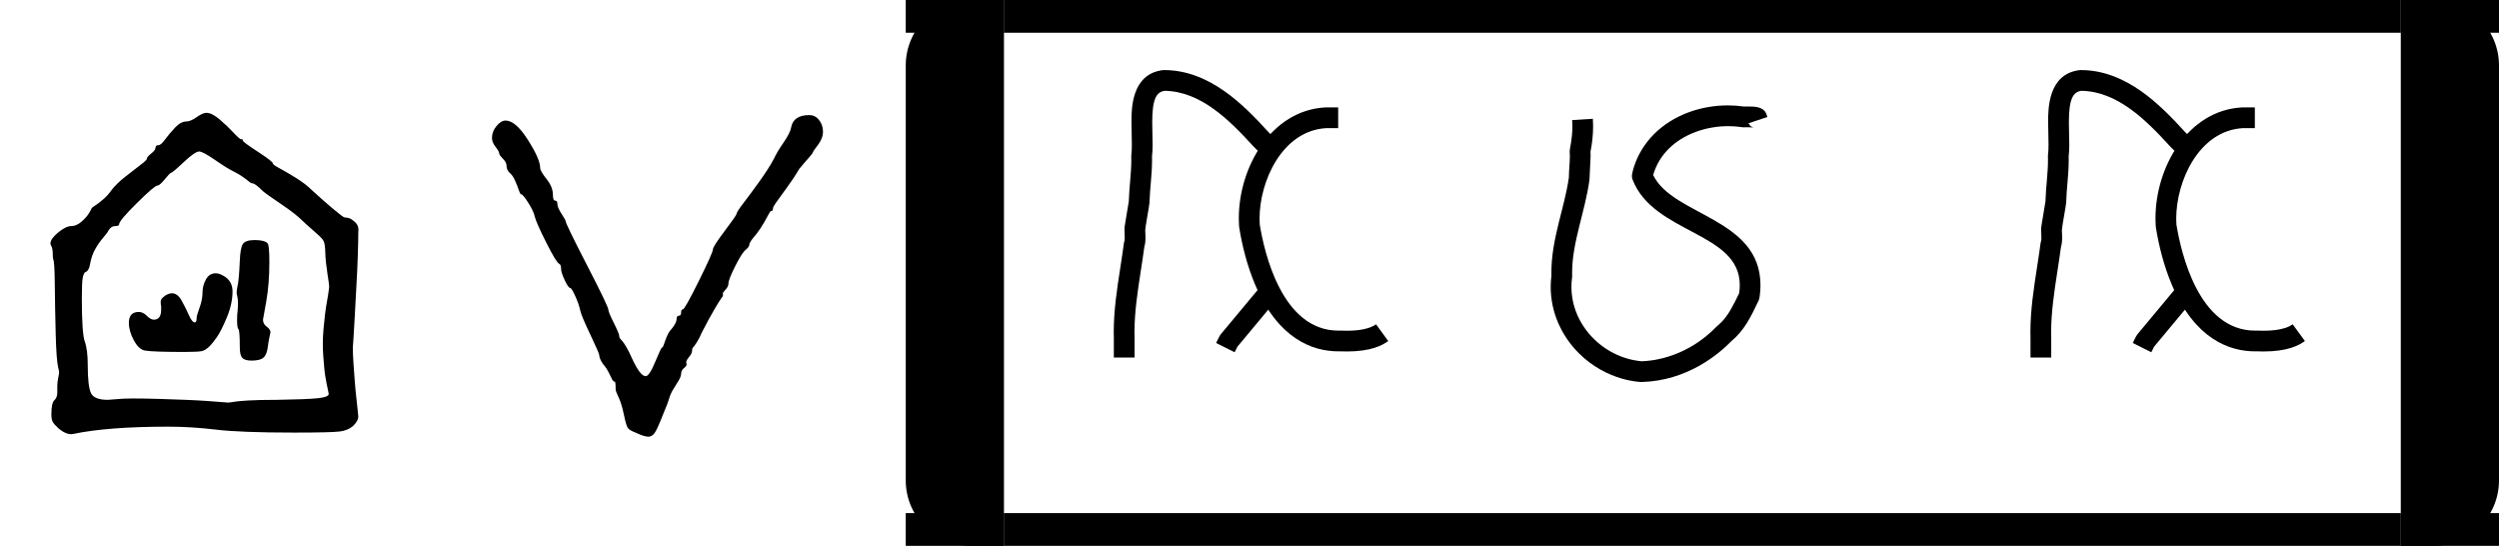
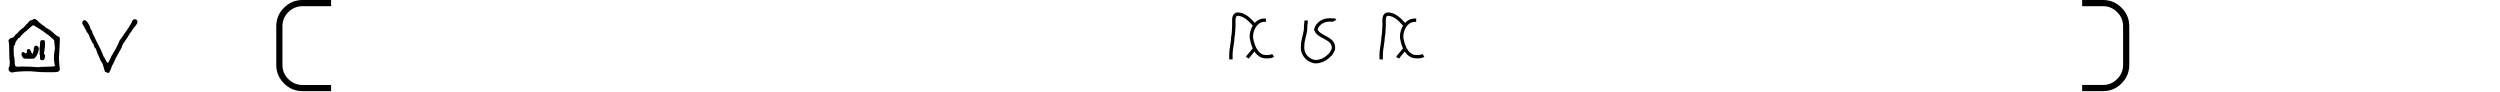
- <svg xmlns="http://www.w3.org/2000/svg" version="1.1" width="4580" height="1000" viewBox="0 0 4580 1000">
+ <svg xmlns="http://www.w3.org/2000/svg" version="1.1" width="27430" height="1000" viewBox="0 0 27430 1000">
  <path d="M126 137Q126 137 126 151Q126 160 128.0 169.0Q130 178 130 182Q130 184 128 192Q124 208 122.5 266.0Q121 324 120.5 375.0Q120 426 117 430Q116 433 116.0 443.5Q116 454 112 461Q111 462 111 465Q111 475 128.0 489.0Q145 503 157 503Q168 503 179.0 512.5Q190 522 195.5 531.0Q201 540 201 541Q201 543 207.5 547.0Q214 551 225.5 560.5Q237 570 246 583Q256 596 275.5 611.5Q295 627 309.0 637.5Q323 648 323 651Q323 655 332.5 662.5Q342 670 342 675Q342 681 349 681Q354 681 363.5 694.0Q373 707 385.5 720.0Q398 733 410 733Q419 733 432.5 742.5Q446 752 454 752Q466 752 483.0 737.5Q500 723 513.5 708.5Q527 694 530 694Q533 694 533.5 693.5Q534 693 534 691Q534 688 567.0 666.5Q600 645 600 641Q600 638 614.0 630.5Q628 623 650.0 609.5Q672 596 687 581Q711 559 733.0 540.5Q755 522 758 522Q762 522 767.5 520.5Q773 519 781.5 511.0Q790 503 788 489Q788 472 787.0 440.0Q786 408 784.0 374.0Q782 340 780.5 309.0Q779 278 777.5 257.5Q776 237 776 236Q776 221 777.5 199.5Q779 178 780.5 159.0Q782 140 784.0 123.0Q786 106 787.0 95.0Q788 84 788 84Q788 75 777 64Q766 54 748.0 51.5Q730 49 647 49Q529 49 475.0 55.5Q421 62 370 62Q237 62 161 46Q147 43 129 58Q119 67 116.0 72.5Q113 78 113 89Q113 114 119.5 120.0Q126 126 126 137ZM291 124Q320 124 351.5 123.0Q383 122 408.5 121.0Q434 120 455.0 118.5Q476 117 488.5 116.0Q501 115 501 115Q506 115 513.5 116.5Q521 118 544.5 119.5Q568 121 609 121Q674 122 698.5 124.5Q723 127 723 134Q723 134 722.5 136.5Q722 139 721.0 144.0Q720 149 718.5 156.0Q717 163 715.5 172.5Q714 182 713.0 193.0Q712 204 711.0 217.5Q710 231 710 245Q710 259 711.5 276.5Q713 294 715.0 310.0Q717 326 719.5 339.5Q722 353 723.0 361.5Q724 370 724 370Q724 374 720.0 399.5Q716 425 715.5 444.0Q715 463 712.0 469.5Q709 476 696 487Q693 490 686.0 496.0Q679 502 674.0 506.5Q669 511 666 514Q650 530 618.0 551.5Q586 573 578 580Q561 597 555 597Q552 597 548.0 600.5Q544 604 535.0 610.5Q526 617 514 623Q501 629 473.5 648.0Q446 667 438 667Q429 667 404.0 643.5Q379 620 376 620Q374 620 362.5 606.0Q351 592 346 592Q340 592 301.0 553.5Q262 515 262 507Q262 503 253 503Q245 503 239 494Q237 489 227.0 477.5Q217 466 209.5 452.5Q202 439 199 424Q196 404 188 402Q184 400 182.0 389.5Q180 379 180 344Q180 267 186.5 249.0Q193 231 193 197Q193 151 200.0 136.0Q207 121 237 121Q241 121 256.5 122.5Q272 124 291 124Z" transform="translate(0.00,833.33) scale(0.8333,-0.8333)" fill="#000000" />
  <path d="m 432.427,-300.259 c 0,-4 2.167,-11.833 6.5,-23.5 4.333,-11.667 6.5,-22.833 6.5,-33.5 0,-10 2.5,-19.5 7.5,-28.5 5,-9 12.167,-13.5 21.5,-13.5 4.667,0 10,1.667 16,5 14,7.333 21,19 21,35 0,18 -4.167,37 -12.5,57 -8.333,20 -15.667,34.5 -22,43.5 -6.333,9 -11.5,15.5 -15.5,19.5 -6,6 -11.667,9.667 -17,11 -5.333,1.333 -18,2 -38,2 -45.333,0 -74.333,-1 -87,-3 -9.333,-1.333 -17.667,-8.833 -25,-22.5 -7.333,-13.667 -11,-26.5 -11,-38.5 0,-16 7.333,-24 22,-24 6,0 11.833,2.833 17.5,8.5 5.667,5.667 10.833,8.5 15.5,8.5 10.667,0 16,-7.333 16,-22 v -7 c -1.333,-7.333 -1.333,-12.333 0,-15 1.333,-2.667 4.333,-5.667 9,-9 5.333,-3.333 10.333,-5 15,-5 8,0 15,5.333 21,16 6,10.667 11.333,21.333 16,32 4.667,10.667 9,16 13,16 2.667,0 4,-3 4,-9 z m 95,-126 c 0.667,-18.667 2.833,-31 6.5,-37 3.667,-6 12.5,-9 26.5,-9 14,0 23.333,2.333 28,7 2.667,2.667 4,16.333 4,41 0,32.667 -2.333,62 -7,88 l -7,39 c 0,6.667 3,12 9,16 6,4.667 8.333,9.333 7,14 -2.667,11.333 -4.333,20.333 -5,27 -1.333,12.667 -4.5,21.333 -9.5,26 -5,4.667 -13.833,7 -26.5,7 -10,0 -16.833,-2 -20.5,-6 -3.667,-4 -5.5,-11.667 -5.5,-23 0,-24.667 -1,-38 -3,-40 -2,-2 -3,-8.667 -3,-20 0,-8 0.333,-14.333 1,-19 0.667,-7.333 1,-13.333 1,-18 0,-6 -0.5,-11 -1.5,-15 -1,-4 -1.5,-6.667 -1.5,-8 0,-3.333 0.667,-8.333 2,-15 2,-7.333 3.667,-25.667 5,-55 z" transform="translate(0.00,833.33) scale(0.8333,0.8333)" fill="#000000" />
  <path d="M116 735Q138 735 165.0 692.5Q192 650 192 631Q192 624 206.0 606.5Q220 589 220 572Q220 559 225.0 559.0Q230 559 230 551Q230 544 239.0 530.0Q248 516 248 514Q248 508 295.0 417.0Q342 326 342 319Q342 314 354.0 290.0Q366 266 366 261Q366 258 367.5 256.0Q369 254 372.0 251.0Q375 248 381.0 238.0Q387 228 394 212Q412 173 424 173Q432 173 445.0 204.5Q458 236 460 236Q462 236 464.0 242.5Q466 249 470.5 260.0Q475 271 482 278Q492 291 492 298Q492 306 497.0 306.0Q502 306 502.0 313.0Q502 320 506 320Q510 320 541.0 382.5Q572 445 572 452Q572 458 598.0 492.5Q624 527 624 530Q624 534 639.0 553.5Q654 573 674.5 601.5Q695 630 706 651Q713 666 727.5 687.0Q742 708 744 720Q749 747 784 747Q797 747 805.5 736.0Q814 725 814 711Q814 696 803.0 681.5Q792 667 792 666Q792 664 786.5 657.5Q781 651 773.0 642.0Q765 633 762 629Q749 607 733.5 586.0Q718 565 711.0 555.0Q704 545 704 542Q704 536 700 536Q698 536 695.0 530.0Q692 524 684.5 511.0Q677 498 668 486Q652 468 652 462Q652 457 642 449Q634 441 620.0 413.0Q606 385 606 376Q606 370 599.0 362.5Q592 355 594 353Q594 352 594 350Q594 349 590.5 344.5Q587 340 575.5 320.5Q564 301 548 270Q542 256 536.5 247.5Q531 239 529.0 237.0Q527 235 526.5 233.0Q526 231 526 228Q526 223 518.5 214.0Q511 205 514 200Q515 196 508.5 191.0Q502 186 502 178Q502 171 492.0 156.0Q482 141 478 131Q476 125 472 113Q454 67 447.0 53.5Q440 40 430 40Q421 40 404 48Q388 54 384.5 59.5Q381 65 376 89Q371 113 364.5 126.5Q358 140 358 144Q358 161 356 161Q353 161 350.5 165.5Q348 170 343.0 180.5Q338 191 330 200Q322 212 322 219Q322 223 302.0 265.0Q282 307 280 318Q277 332 269.0 349.5Q261 367 258 367Q254 367 246.0 384.0Q238 401 238 409Q238 418 234 420Q228 422 206.0 465.5Q184 509 180 524Q178 535 166.0 554.0Q154 573 150 573Q148 573 145.0 582.0Q142 591 137.0 602.5Q132 614 126 619Q118 626 118 636Q118 643 110.5 650.5Q103 658 102 662Q102 667 94.0 677.0Q86 687 86 697Q86 711 96.0 723.0Q106 735 116 735Z" transform="translate(830.00,833.33) scale(0.8333,-0.8333)" fill="#000000" />
-   <path d="M 1840.0 0 H 1780.0 A 120 120 0 0 0 1660.0 120 V 880 A 120 120 0 0 0 1780.0 1000 H 1840.0 Z" fill="#000000" />
-   <path d="M 4400.0 0 H 4460.0 A 120 120 0 0 1 4580.0 120 V 880 A 120 120 0 0 1 4460.0 1000 H 4400.0 Z" fill="#000000" />
-   <rect x="1660.00" y="0.00" width="180.00" height="60.00" fill="#000000" />
-   <rect x="1660.00" y="940.00" width="180.00" height="60.00" fill="#000000" />
-   <rect x="1840.00" y="0.00" width="2560.00" height="60.00" fill="#000000" />
-   <rect x="1840.00" y="940.00" width="2560.00" height="60.00" fill="#000000" />
-   <rect x="4400.00" y="0.00" width="180.00" height="60.00" fill="#000000" />
-   <rect x="4400.00" y="940.00" width="180.00" height="60.00" fill="#000000" />
-   <path d="M 235.77,643.31 C 235.77,651.79 236.00,656.96 236.00,658.00 L 236.00,704.00 L 186.00,704.00 L 186.00,658.38 C 185.85,653.24 185.78,648.11 185.78,643.00 C 185.78,589.09 193.92,537.14 201.71,486.75 C 204.73,467.20 207.71,447.87 210.22,428.73 C 210.91,423.48 212.27,424.09 212.27,414.93 C 212.27,414.74 211.69,397.42 211.69,396.83 C 211.69,389.56 211.69,389.56 215.39,367.94 C 217.73,354.27 220.20,339.84 222.06,327.75 C 223.09,292.37 228.16,260.48 228.16,227.82 C 228.16,223.01 228.00,218.10 228.00,218.00 C 228.00,213.64 229.45,210.87 229.45,189.48 C 229.45,188.94 228.50,136.10 228.50,135.56 C 228.50,104.77 228.50,20.54 303.91,11.20 C 304.93,11.07 305.97,11.00 307.00,11.00 C 417.90,11.00 500.44,96.50 559.09,160.73 L 572.68,174.32 L 537.32,209.68 C 522.91,195.27 522.91,195.27 522.52,194.84 C 464.36,131.12 395.62,62.39 308.58,61.01 C 288.87,64.03 278.57,79.66 278.57,136.86 C 278.57,156.11 279.53,174.47 279.53,190.46 C 279.53,200.32 279.18,209.97 278.04,219.26 C 278.12,222.22 278.15,225.16 278.15,228.08 C 278.15,264.05 272.86,296.47 271.99,330.64 C 271.82,337.02 261.71,389.45 261.71,396.59 C 261.71,402.78 262.37,409.14 262.37,415.72 C 262.37,422.05 261.80,429.41 259.51,437.37 C 256.96,456.56 254.02,475.57 251.11,494.44 C 243.30,544.98 235.77,594.40 235.77,643.31  Z M 543.81,527.98 L 582.22,559.99 L 484.07,677.76 L 477.36,691.19 L 432.63,668.82 C 436.42,661.91 439.21,654.17 443.78,648.01 C 443.78,648.01 543.78,528.01 543.81,527.98  Z M 733.00,639.00 C 733.15,639.00 740.71,639.31 747.60,639.31 C 757.58,639.31 797.07,639.31 818.26,623.81 C 818.26,623.81 847.78,664.17 847.74,664.19 C 833.58,674.56 805.84,689.32 748.28,689.32 C 742.85,689.32 737.68,689.20 732.83,689.01 C 731.20,689.05 729.57,689.07 727.95,689.07 C 665.32,689.07 582.68,659.26 527.28,529.52 C 507.20,482.51 495.14,432.68 488.32,389.97 C 488.28,389.75 487.39,382.24 487.39,368.25 C 487.39,245.04 565.29,108.32 695.60,101.04 C 696.06,101.02 696.53,101.00 697.00,101.00 L 727.00,101.00 L 727.00,151.00 L 697.73,151.00 C 592.35,157.37 537.41,278.21 537.41,369.06 C 537.41,373.82 537.56,378.52 537.86,383.15 C 548.86,451.23 591.53,639.08 727.73,639.08 C 729.89,639.08 732.95,639.00 733.00,639.00 Z" transform="translate(1900.00,120.00) scale(0.76,0.76)" fill="#000000" />
-   <path d="M 184.24,533.83 C 184.24,625.71 260.73,704.65 353.68,712.97 C 386.01,711.86 464.94,701.15 535.02,628.63 C 537.22,626.35 539.76,624.84 545.35,619.26 C 562.88,601.72 575.03,577.42 588.80,548.64 C 589.72,541.69 590.16,535.23 590.16,529.19 C 590.16,400.93 382.04,405.91 331.67,275.00 C 330.56,272.11 330.00,269.06 330.00,266.00 C 330.00,262.47 337.91,210.91 383.37,165.45 C 429.90,118.93 496.36,96.16 561.36,96.16 C 574.48,96.16 587.54,97.08 600.36,98.93 C 602.73,98.85 605.61,98.80 608.75,98.80 C 626.95,98.80 648.41,99.18 654.71,118.07 L 656.73,124.12 L 611.20,139.30 L 616.21,146.16 L 622.71,149.41 C 620.15,149.03 612.31,148.88 606.38,148.88 C 602.05,148.88 599.07,149.00 599.00,149.00 C 594.46,149.00 583.23,146.21 562.12,146.21 C 508.64,146.21 454.28,165.26 418.73,200.81 C 401.61,217.92 388.57,238.85 381.34,264.00 C 428.37,362.57 640.09,367.23 640.09,529.57 C 640.09,529.95 639.99,557.54 635.55,566.81 C 616.30,606.98 601.26,638.38 569.96,664.42 C 538.90,696.29 463.48,759.87 353.72,762.98 C 353.48,762.99 353.24,763.00 353.00,763.00 C 351.34,763.00 269.86,761.28 202.01,693.43 C 160.55,651.98 134.24,595.37 134.24,533.91 C 134.24,524.93 134.80,515.85 135.96,506.70 C 135.90,504.18 135.87,501.68 135.87,499.18 C 135.87,417.44 167.52,344.27 178.02,270.18 C 178.19,252.24 180.44,234.48 180.44,218.20 C 180.44,212.86 180.00,206.12 180.00,206.00 C 180.00,199.53 186.50,179.43 186.50,146.18 C 186.50,141.31 186.35,136.42 186.05,131.52 L 235.95,128.46 C 236.31,134.39 236.49,140.29 236.49,146.17 C 236.49,167.20 234.22,187.81 230.17,207.78 C 230.37,211.46 230.45,215.07 230.45,218.61 C 230.45,222.78 227.84,274.86 227.76,275.42 C 217.14,352.79 185.87,425.83 185.87,499.48 C 185.87,503.48 186.00,507.91 186.00,508.00 C 186.00,511.91 184.24,519.34 184.24,533.83 Z" transform="translate(2740.00,120.00) scale(0.76,0.76)" fill="#000000" />
-   <path d="M 235.77,643.31 C 235.77,651.79 236.00,656.96 236.00,658.00 L 236.00,704.00 L 186.00,704.00 L 186.00,658.38 C 185.85,653.24 185.78,648.11 185.78,643.00 C 185.78,589.09 193.92,537.14 201.71,486.75 C 204.73,467.20 207.71,447.87 210.22,428.73 C 210.91,423.48 212.27,424.09 212.27,414.93 C 212.27,414.74 211.69,397.42 211.69,396.83 C 211.69,389.56 211.69,389.56 215.39,367.94 C 217.73,354.27 220.20,339.84 222.06,327.75 C 223.09,292.37 228.16,260.48 228.16,227.82 C 228.16,223.01 228.00,218.10 228.00,218.00 C 228.00,213.64 229.45,210.87 229.45,189.48 C 229.45,188.94 228.50,136.10 228.50,135.56 C 228.50,104.77 228.50,20.54 303.91,11.20 C 304.93,11.07 305.97,11.00 307.00,11.00 C 417.90,11.00 500.44,96.50 559.09,160.73 L 572.68,174.32 L 537.32,209.68 C 522.91,195.27 522.91,195.27 522.52,194.84 C 464.36,131.12 395.62,62.39 308.58,61.01 C 288.87,64.03 278.57,79.66 278.57,136.86 C 278.57,156.11 279.53,174.47 279.53,190.46 C 279.53,200.32 279.18,209.97 278.04,219.26 C 278.12,222.22 278.15,225.16 278.15,228.08 C 278.15,264.05 272.86,296.47 271.99,330.64 C 271.82,337.02 261.71,389.45 261.71,396.59 C 261.71,402.78 262.37,409.14 262.37,415.72 C 262.37,422.05 261.80,429.41 259.51,437.37 C 256.96,456.56 254.02,475.57 251.11,494.44 C 243.30,544.98 235.77,594.40 235.77,643.31  Z M 543.81,527.98 L 582.22,559.99 L 484.07,677.76 L 477.36,691.19 L 432.63,668.82 C 436.42,661.91 439.21,654.17 443.78,648.01 C 443.78,648.01 543.78,528.01 543.81,527.98  Z M 733.00,639.00 C 733.15,639.00 740.71,639.31 747.60,639.31 C 757.58,639.31 797.07,639.31 818.26,623.81 C 818.26,623.81 847.78,664.17 847.74,664.19 C 833.58,674.56 805.84,689.32 748.28,689.32 C 742.85,689.32 737.68,689.20 732.83,689.01 C 731.20,689.05 729.57,689.07 727.95,689.07 C 665.32,689.07 582.68,659.26 527.28,529.52 C 507.20,482.51 495.14,432.68 488.32,389.97 C 488.28,389.75 487.39,382.24 487.39,368.25 C 487.39,245.04 565.29,108.32 695.60,101.04 C 696.06,101.02 696.53,101.00 697.00,101.00 L 727.00,101.00 L 727.00,151.00 L 697.73,151.00 C 592.35,157.37 537.41,278.21 537.41,369.06 C 537.41,373.82 537.56,378.52 537.86,383.15 C 548.86,451.23 591.53,639.08 727.73,639.08 C 729.89,639.08 732.95,639.00 733.00,639.00 Z" transform="translate(3580.00,120.00) scale(0.76,0.76)" fill="#000000" />
+   <path d="M 24.638,12.488 H 20.722 q -1.482,0 -2.54,-1.058 -1.058,-1.058 -1.058,-2.54 V 3.598 q 0,-1.482 1.058,-2.54 Q 19.241,4e-6 20.722,4e-6 h 3.916 V 0.847 H 20.722 q -1.132,0 -1.947,0.815 -0.804,0.804 -0.804,1.937 v 5.292 q 0,1.132 0.804,1.937 0.815,0.815 1.947,0.815 h 3.916 z" transform="translate(1660.00,0.00) scale(80.0747,80.0747)" fill="#000000" />
+   <path d="M 75.015,0.847 V 4e-6 h 13.123 v 0.847 z m 0,11.642 v -0.847 h 13.123 v 0.847 z" transform="translate(13268.47,0.00) scale(1410.276,80.0747)" fill="#000000" />
+   <path d="m 87.715,4e-6 h 2.857 q 1.482,0 2.54,1.058 1.058,1.058 1.058,2.54 v 5.292 q 0,1.482 -1.058,2.54 -1.058,1.058 -2.54,1.058 h -2.857 v -0.847 h 2.857 q 1.132,0 1.937,-0.815 0.815,-0.804 0.815,-1.937 V 3.598 q 0,-1.132 -0.815,-1.937 -0.804,-0.815 -1.937,-0.815 h -2.857 z" transform="translate(15821.69,0.00) scale(80.0747,80.0747)" fill="#000000" />
+   <path d="M 235.77,643.31 C 235.77,651.79 236.00,656.96 236.00,658.00 L 236.00,704.00 L 186.00,704.00 L 186.00,658.38 C 185.85,653.24 185.78,648.11 185.78,643.00 C 185.78,589.09 193.92,537.14 201.71,486.75 C 204.73,467.20 207.71,447.87 210.22,428.73 C 210.91,423.48 212.27,424.09 212.27,414.93 C 212.27,414.74 211.69,397.42 211.69,396.83 C 211.69,389.56 211.69,389.56 215.39,367.94 C 217.73,354.27 220.20,339.84 222.06,327.75 C 223.09,292.37 228.16,260.48 228.16,227.82 C 228.16,223.01 228.00,218.10 228.00,218.00 C 228.00,213.64 229.45,210.87 229.45,189.48 C 229.45,188.94 228.50,136.10 228.50,135.56 C 228.50,104.77 228.50,20.54 303.91,11.20 C 304.93,11.07 305.97,11.00 307.00,11.00 C 417.90,11.00 500.44,96.50 559.09,160.73 L 572.68,174.32 L 537.32,209.68 C 522.91,195.27 522.91,195.27 522.52,194.84 C 464.36,131.12 395.62,62.39 308.58,61.01 C 288.87,64.03 278.57,79.66 278.57,136.86 C 278.57,156.11 279.53,174.47 279.53,190.46 C 279.53,200.32 279.18,209.97 278.04,219.26 C 278.12,222.22 278.15,225.16 278.15,228.08 C 278.15,264.05 272.86,296.47 271.99,330.64 C 271.82,337.02 261.71,389.45 261.71,396.59 C 261.71,402.78 262.37,409.14 262.37,415.72 C 262.37,422.05 261.80,429.41 259.51,437.37 C 256.96,456.56 254.02,475.57 251.11,494.44 C 243.30,544.98 235.77,594.40 235.77,643.31  Z M 543.81,527.98 L 582.22,559.99 L 484.07,677.76 L 477.36,691.19 L 432.63,668.82 C 436.42,661.91 439.21,654.17 443.78,648.01 C 443.78,648.01 543.78,528.01 543.81,527.98  Z M 733.00,639.00 C 733.15,639.00 740.71,639.31 747.60,639.31 C 757.58,639.31 797.07,639.31 818.26,623.81 C 818.26,623.81 847.78,664.17 847.74,664.19 C 833.58,674.56 805.84,689.32 748.28,689.32 C 742.85,689.32 737.68,689.20 732.83,689.01 C 731.20,689.05 729.57,689.07 727.95,689.07 C 665.32,689.07 582.68,659.26 527.28,529.52 C 507.20,482.51 495.14,432.68 488.32,389.97 C 488.28,389.75 487.39,382.24 487.39,368.25 C 487.39,245.04 565.29,108.32 695.60,101.04 C 696.06,101.02 696.53,101.00 697.00,101.00 L 727.00,101.00 L 727.00,151.00 L 697.73,151.00 C 592.35,157.37 537.41,278.21 537.41,369.06 C 537.41,373.82 537.56,378.52 537.86,383.15 C 548.86,451.23 591.53,639.08 727.73,639.08 C 729.89,639.08 732.95,639.00 733.00,639.00 Z" transform="translate(13348.47,127.80) scale(0.7444,0.7444)" fill="#000000" />
+   <path d="M 184.24,533.83 C 184.24,625.71 260.73,704.65 353.68,712.97 C 386.01,711.86 464.94,701.15 535.02,628.63 C 537.22,626.35 539.76,624.84 545.35,619.26 C 562.88,601.72 575.03,577.42 588.80,548.64 C 589.72,541.69 590.16,535.23 590.16,529.19 C 590.16,400.93 382.04,405.91 331.67,275.00 C 330.56,272.11 330.00,269.06 330.00,266.00 C 330.00,262.47 337.91,210.91 383.37,165.45 C 429.90,118.93 496.36,96.16 561.36,96.16 C 574.48,96.16 587.54,97.08 600.36,98.93 C 602.73,98.85 605.61,98.80 608.75,98.80 C 626.95,98.80 648.41,99.18 654.71,118.07 L 656.73,124.12 L 611.20,139.30 L 616.21,146.16 L 622.71,149.41 C 620.15,149.03 612.31,148.88 606.38,148.88 C 602.05,148.88 599.07,149.00 599.00,149.00 C 594.46,149.00 583.23,146.21 562.12,146.21 C 508.64,146.21 454.28,165.26 418.73,200.81 C 401.61,217.92 388.57,238.85 381.34,264.00 C 428.37,362.57 640.09,367.23 640.09,529.57 C 640.09,529.95 639.99,557.54 635.55,566.81 C 616.30,606.98 601.26,638.38 569.96,664.42 C 538.90,696.29 463.48,759.87 353.72,762.98 C 353.48,762.99 353.24,763.00 353.00,763.00 C 351.34,763.00 269.86,761.28 202.01,693.43 C 160.55,651.98 134.24,595.37 134.24,533.91 C 134.24,524.93 134.80,515.85 135.96,506.70 C 135.90,504.18 135.87,501.68 135.87,499.18 C 135.87,417.44 167.52,344.27 178.02,270.18 C 178.19,252.24 180.44,234.48 180.44,218.20 C 180.44,212.86 180.00,206.12 180.00,206.00 C 180.00,199.53 186.50,179.43 186.50,146.18 C 186.50,141.31 186.35,136.42 186.05,131.52 L 235.95,128.46 C 236.31,134.39 236.49,140.29 236.49,146.17 C 236.49,167.20 234.22,187.81 230.17,207.78 C 230.37,211.46 230.45,215.07 230.45,218.61 C 230.45,222.78 227.84,274.86 227.76,275.42 C 217.14,352.79 185.87,425.83 185.87,499.48 C 185.87,503.48 186.00,507.91 186.00,508.00 C 186.00,511.91 184.24,519.34 184.24,533.83 Z" transform="translate(14172.88,127.80) scale(0.7444,0.7444)" fill="#000000" />
+   <path d="M 235.77,643.31 C 235.77,651.79 236.00,656.96 236.00,658.00 L 236.00,704.00 L 186.00,704.00 L 186.00,658.38 C 185.85,653.24 185.78,648.11 185.78,643.00 C 185.78,589.09 193.92,537.14 201.71,486.75 C 204.73,467.20 207.71,447.87 210.22,428.73 C 210.91,423.48 212.27,424.09 212.27,414.93 C 212.27,414.74 211.69,397.42 211.69,396.83 C 211.69,389.56 211.69,389.56 215.39,367.94 C 217.73,354.27 220.20,339.84 222.06,327.75 C 223.09,292.37 228.16,260.48 228.16,227.82 C 228.16,223.01 228.00,218.10 228.00,218.00 C 228.00,213.64 229.45,210.87 229.45,189.48 C 229.45,188.94 228.50,136.10 228.50,135.56 C 228.50,104.77 228.50,20.54 303.91,11.20 C 304.93,11.07 305.97,11.00 307.00,11.00 C 417.90,11.00 500.44,96.50 559.09,160.73 L 572.68,174.32 L 537.32,209.68 C 522.91,195.27 522.91,195.27 522.52,194.84 C 464.36,131.12 395.62,62.39 308.58,61.01 C 288.87,64.03 278.57,79.66 278.57,136.86 C 278.57,156.11 279.53,174.47 279.53,190.46 C 279.53,200.32 279.18,209.97 278.04,219.26 C 278.12,222.22 278.15,225.16 278.15,228.08 C 278.15,264.05 272.86,296.47 271.99,330.64 C 271.82,337.02 261.71,389.45 261.71,396.59 C 261.71,402.78 262.37,409.14 262.37,415.72 C 262.37,422.05 261.80,429.41 259.51,437.37 C 256.96,456.56 254.02,475.57 251.11,494.44 C 243.30,544.98 235.77,594.40 235.77,643.31  Z M 543.81,527.98 L 582.22,559.99 L 484.07,677.76 L 477.36,691.19 L 432.63,668.82 C 436.42,661.91 439.21,654.17 443.78,648.01 C 443.78,648.01 543.78,528.01 543.81,527.98  Z M 733.00,639.00 C 733.15,639.00 740.71,639.31 747.60,639.31 C 757.58,639.31 797.07,639.31 818.26,623.81 C 818.26,623.81 847.78,664.17 847.74,664.19 C 833.58,674.56 805.84,689.32 748.28,689.32 C 742.85,689.32 737.68,689.20 732.83,689.01 C 731.20,689.05 729.57,689.07 727.95,689.07 C 665.32,689.07 582.68,659.26 527.28,529.52 C 507.20,482.51 495.14,432.68 488.32,389.97 C 488.28,389.75 487.39,382.24 487.39,368.25 C 487.39,245.04 565.29,108.32 695.60,101.04 C 696.06,101.02 696.53,101.00 697.00,101.00 L 727.00,101.00 L 727.00,151.00 L 697.73,151.00 C 592.35,157.37 537.41,278.21 537.41,369.06 C 537.41,373.82 537.56,378.52 537.86,383.15 C 548.86,451.23 591.53,639.08 727.73,639.08 C 729.89,639.08 732.95,639.00 733.00,639.00 Z" transform="translate(14997.28,127.80) scale(0.7444,0.7444)" fill="#000000" />
</svg>
